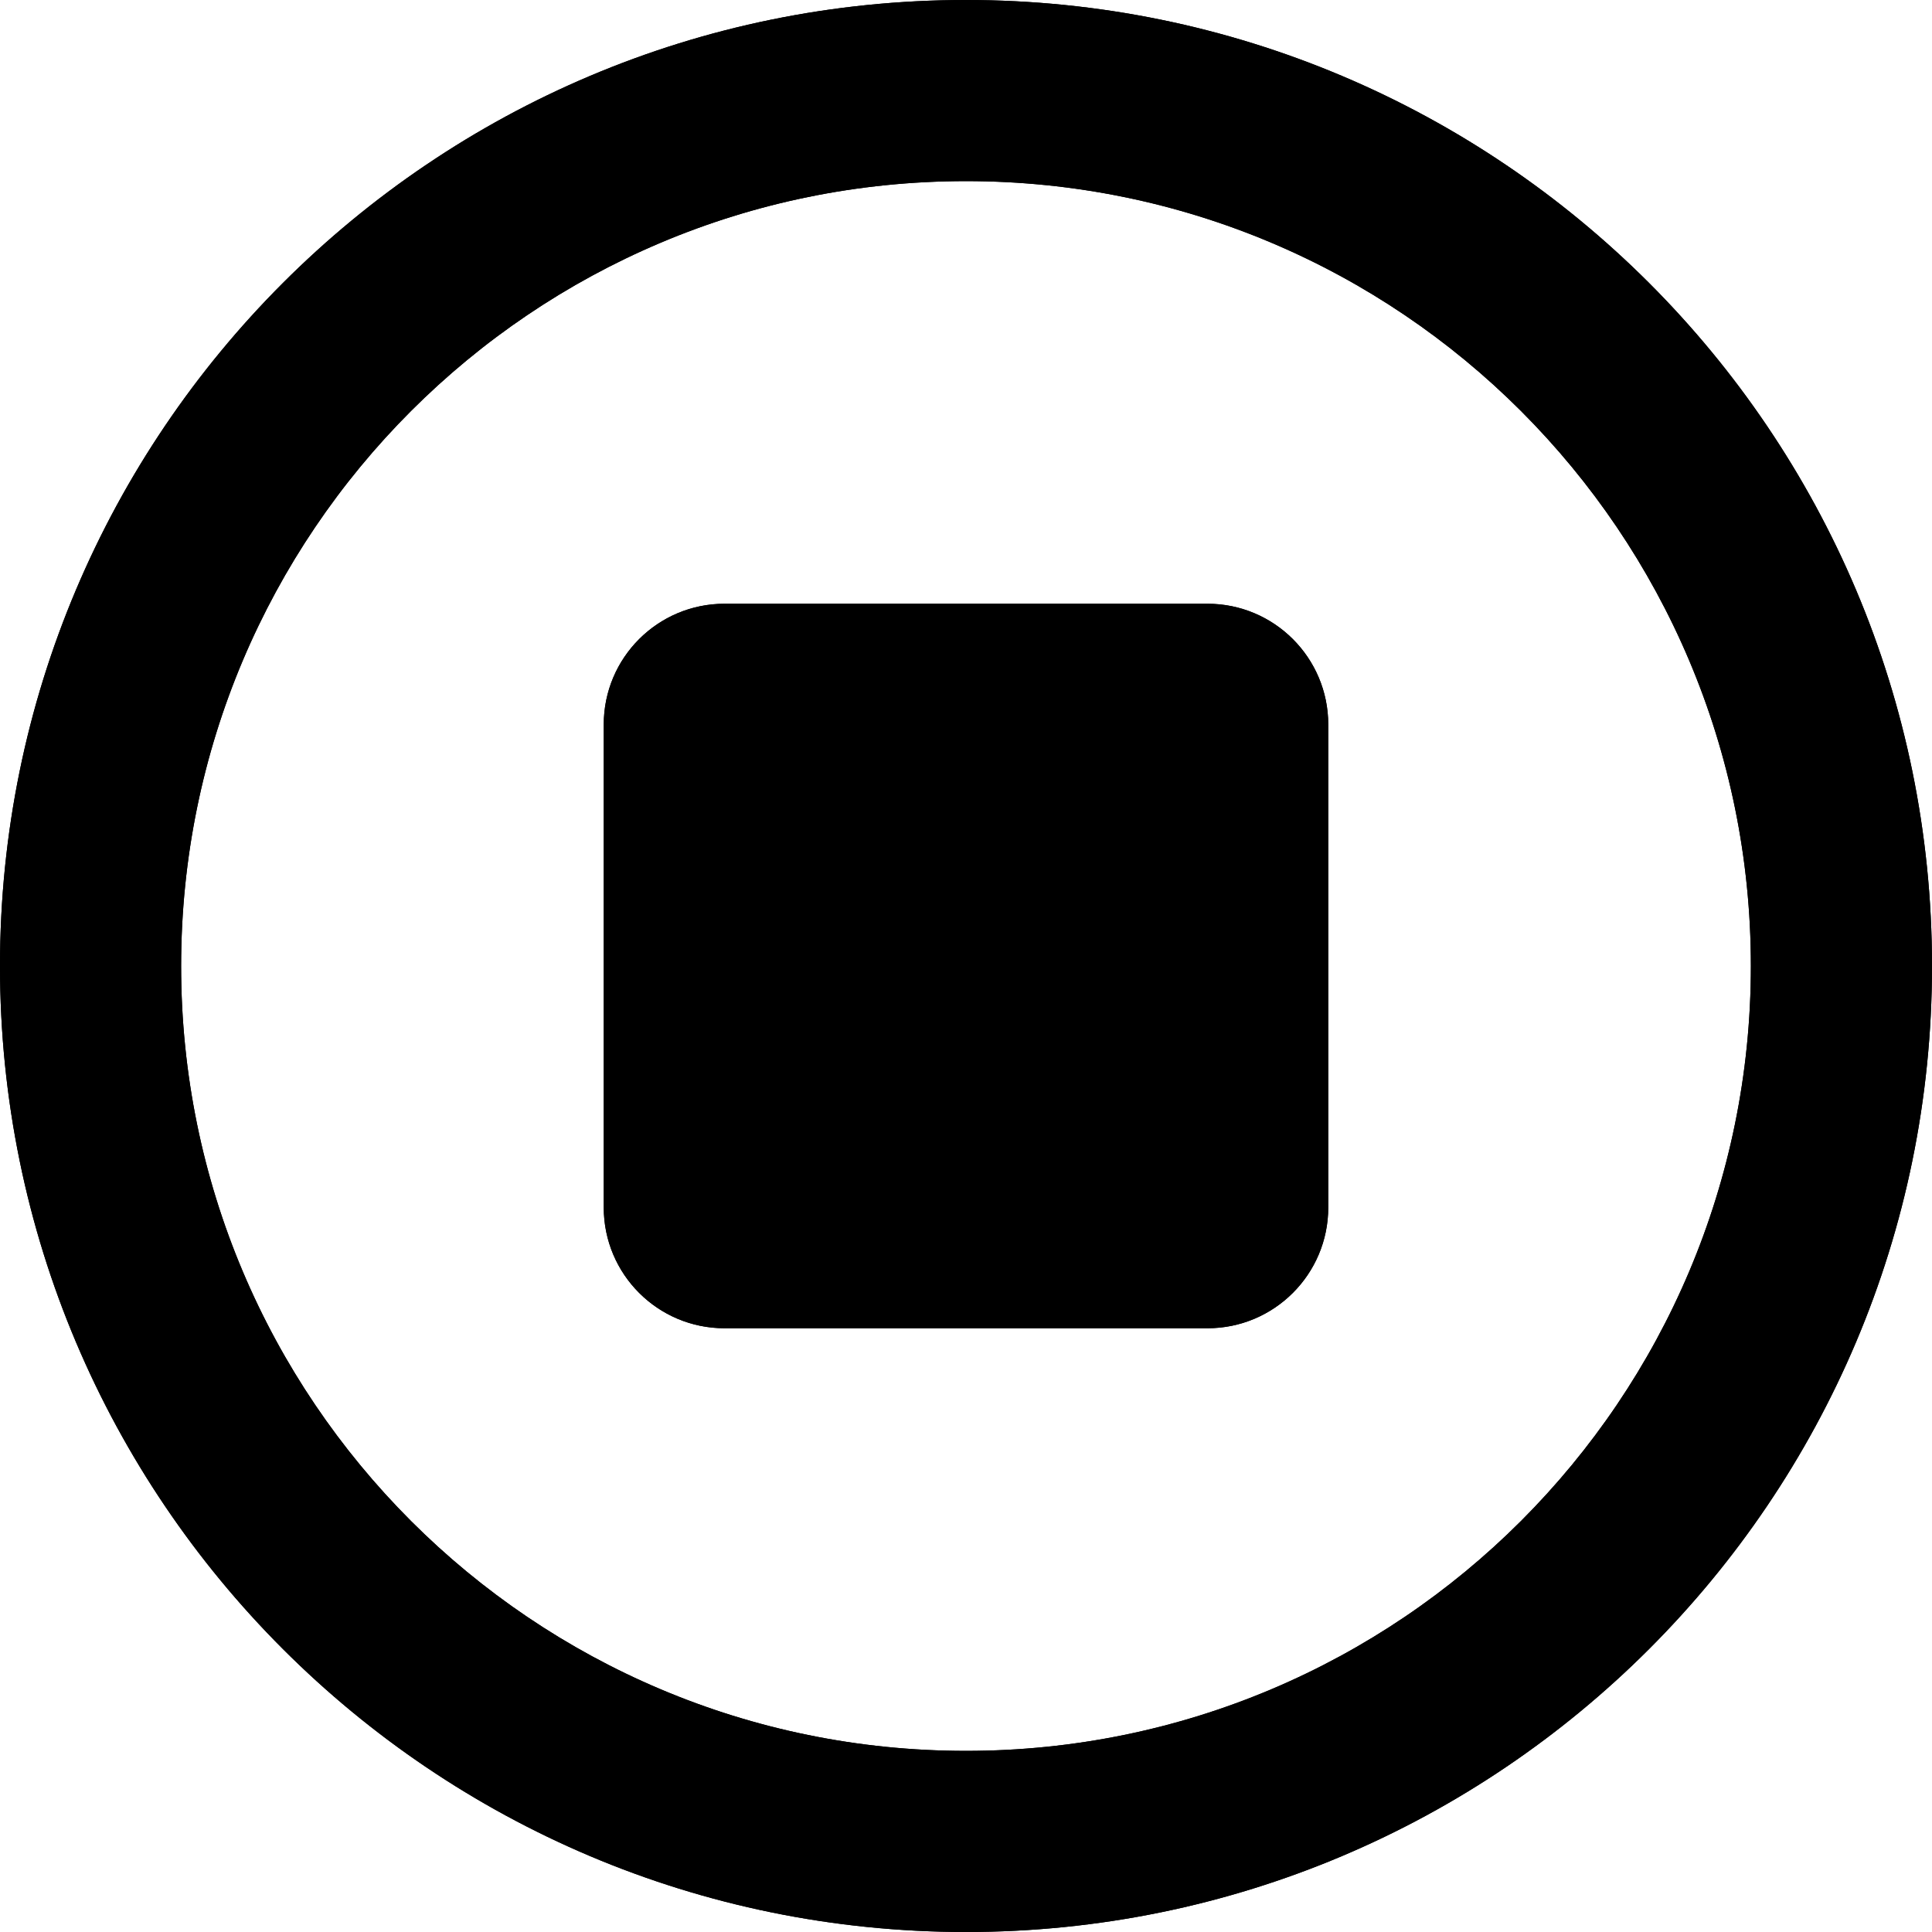
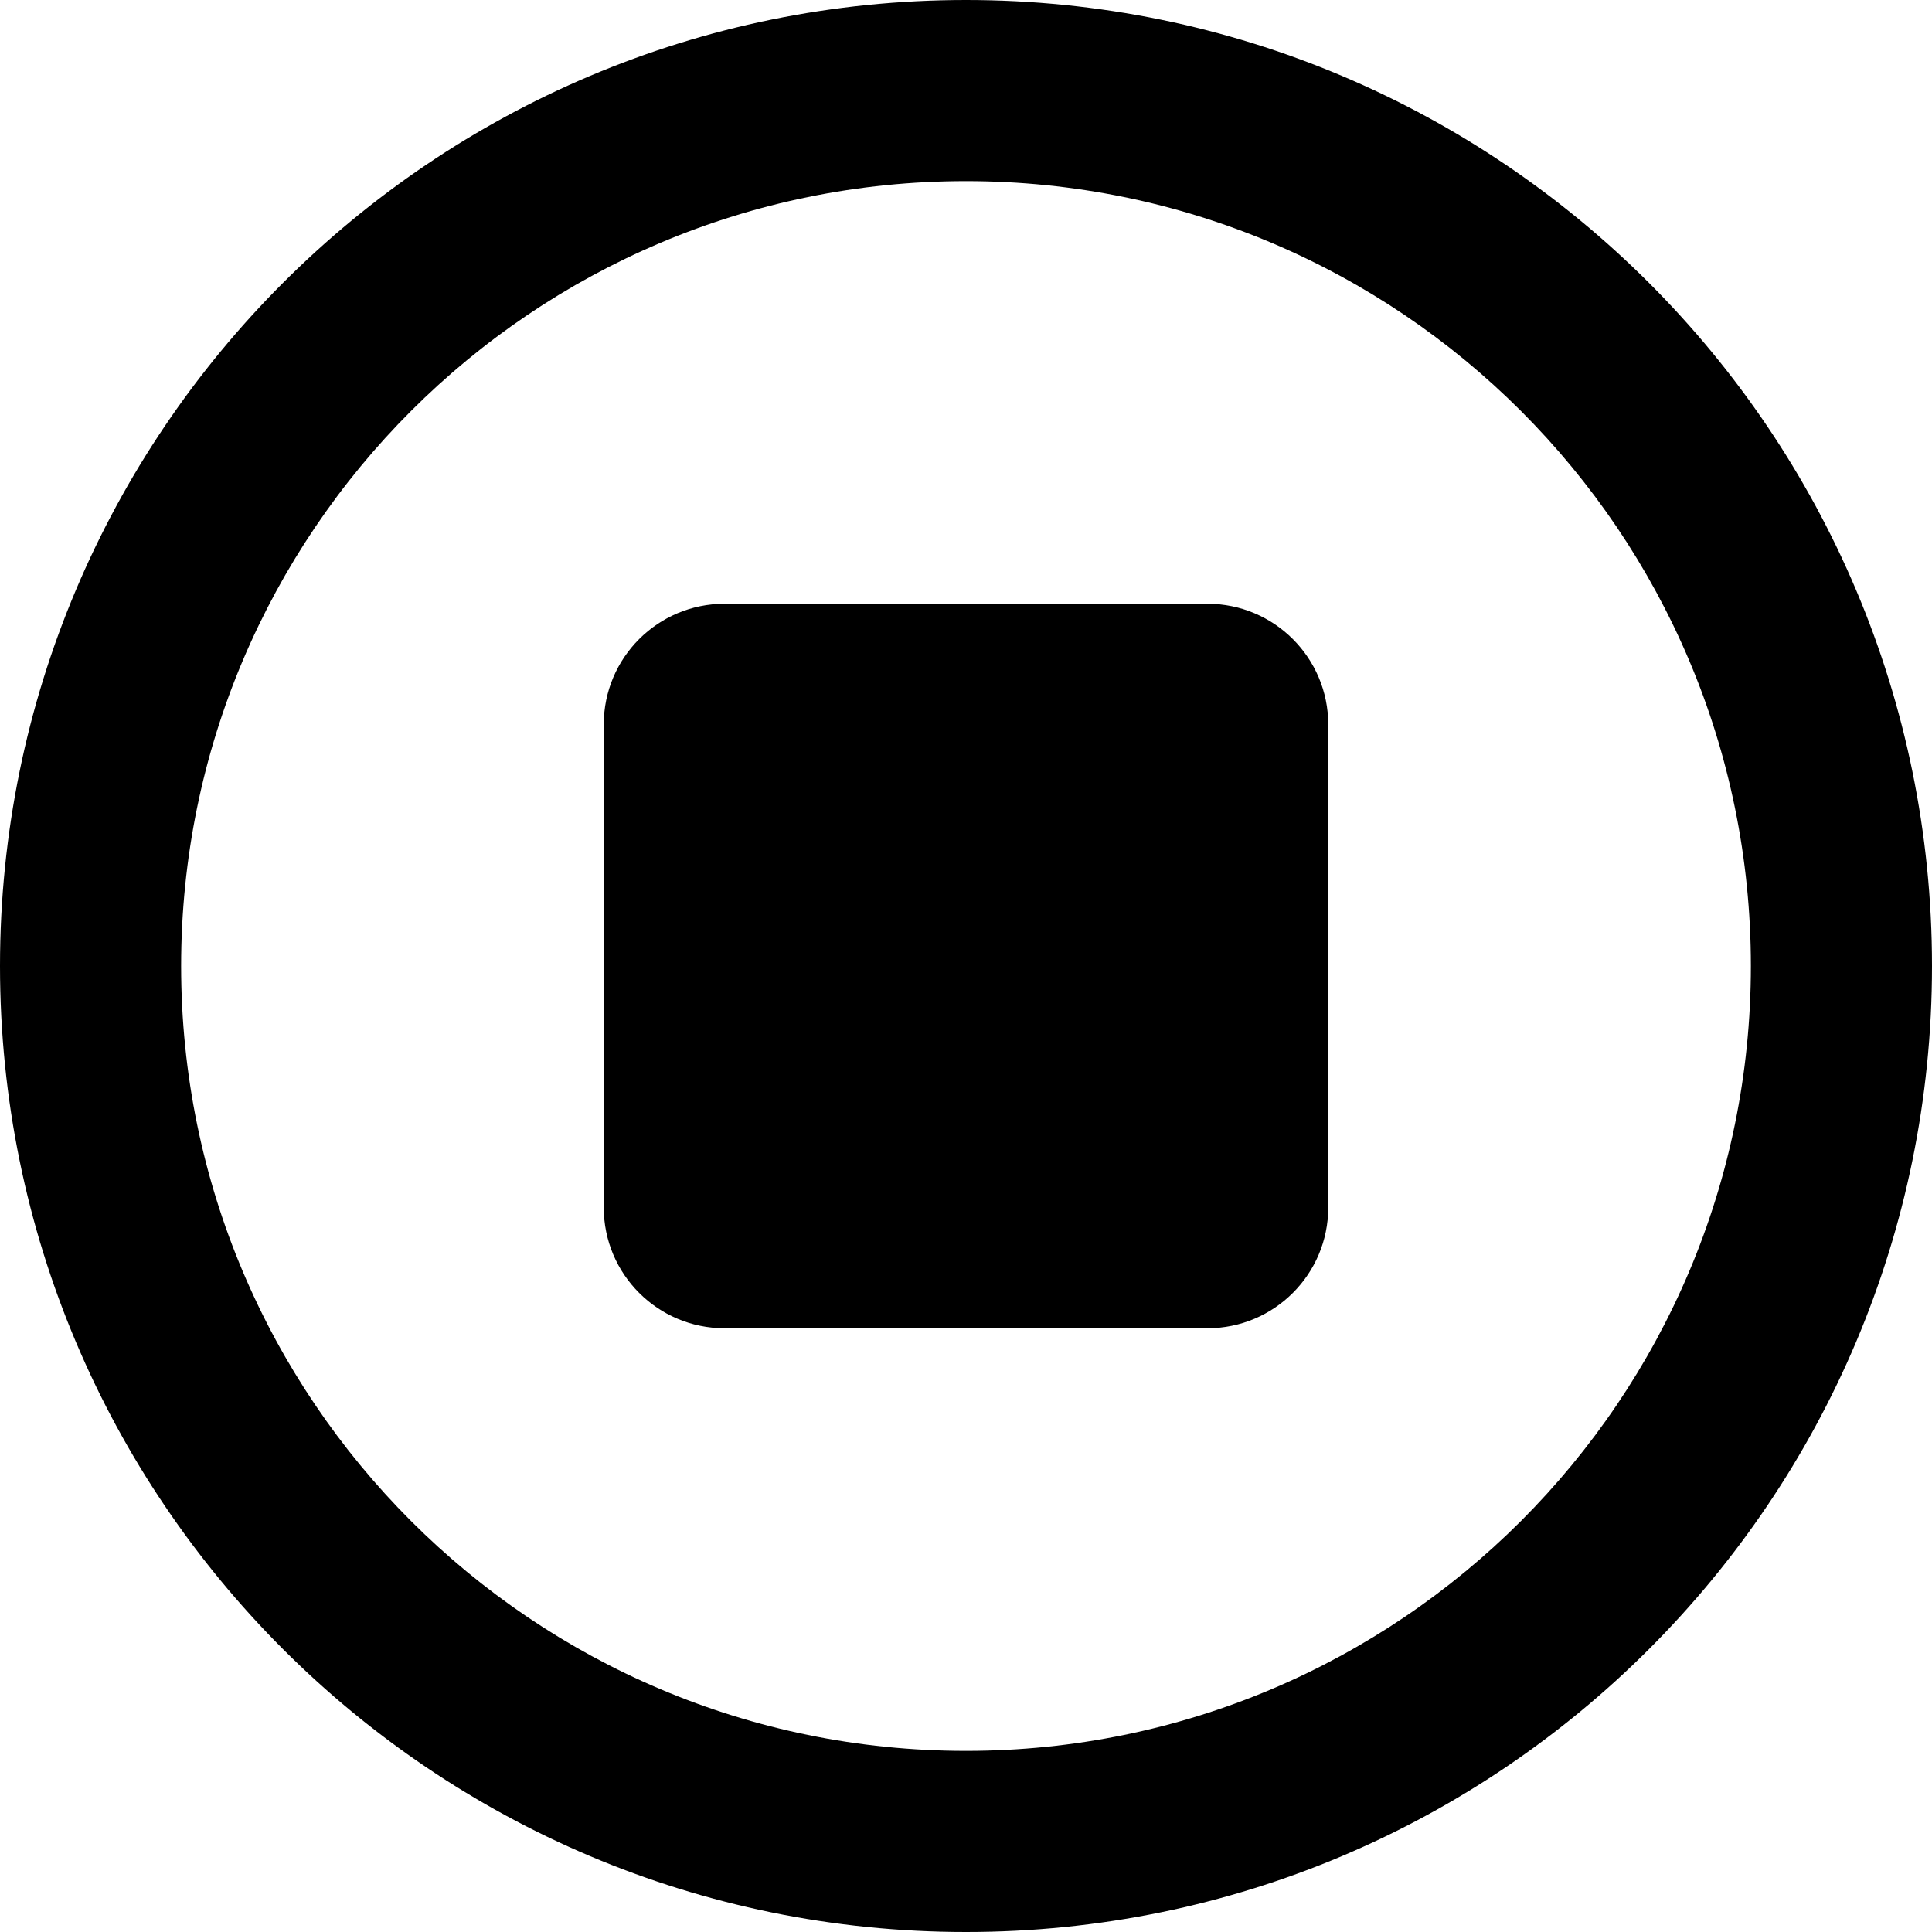
<svg xmlns="http://www.w3.org/2000/svg" fill="currentColor" class="ai" viewBox="0 0 16 16">
-   <path d="M8 0a8 8 0 1 1 0 16A8 8 0 0 1 8 0m0 1.5a6.5 6.5 0 1 0 0 13 6.5 6.5 0 0 0 0-13M10 5a1 1 0 0 1 1 1v4a1 1 0 0 1-1 1H6a1 1 0 0 1-1-1V6a1 1 0 0 1 1-1z" />
  <path d="M6 5a1 1 0 0 0-1 1v4a1 1 0 0 0 1 1h4a1 1 0 0 0 1-1V6a1 1 0 0 0-1-1z" />
  <path d="M16 8A8 8 0 1 1 0 8a8 8 0 0 1 16 0m-1.5 0a6.5 6.5 0 1 0-13 0 6.5 6.5 0 0 0 13 0" />
</svg>
